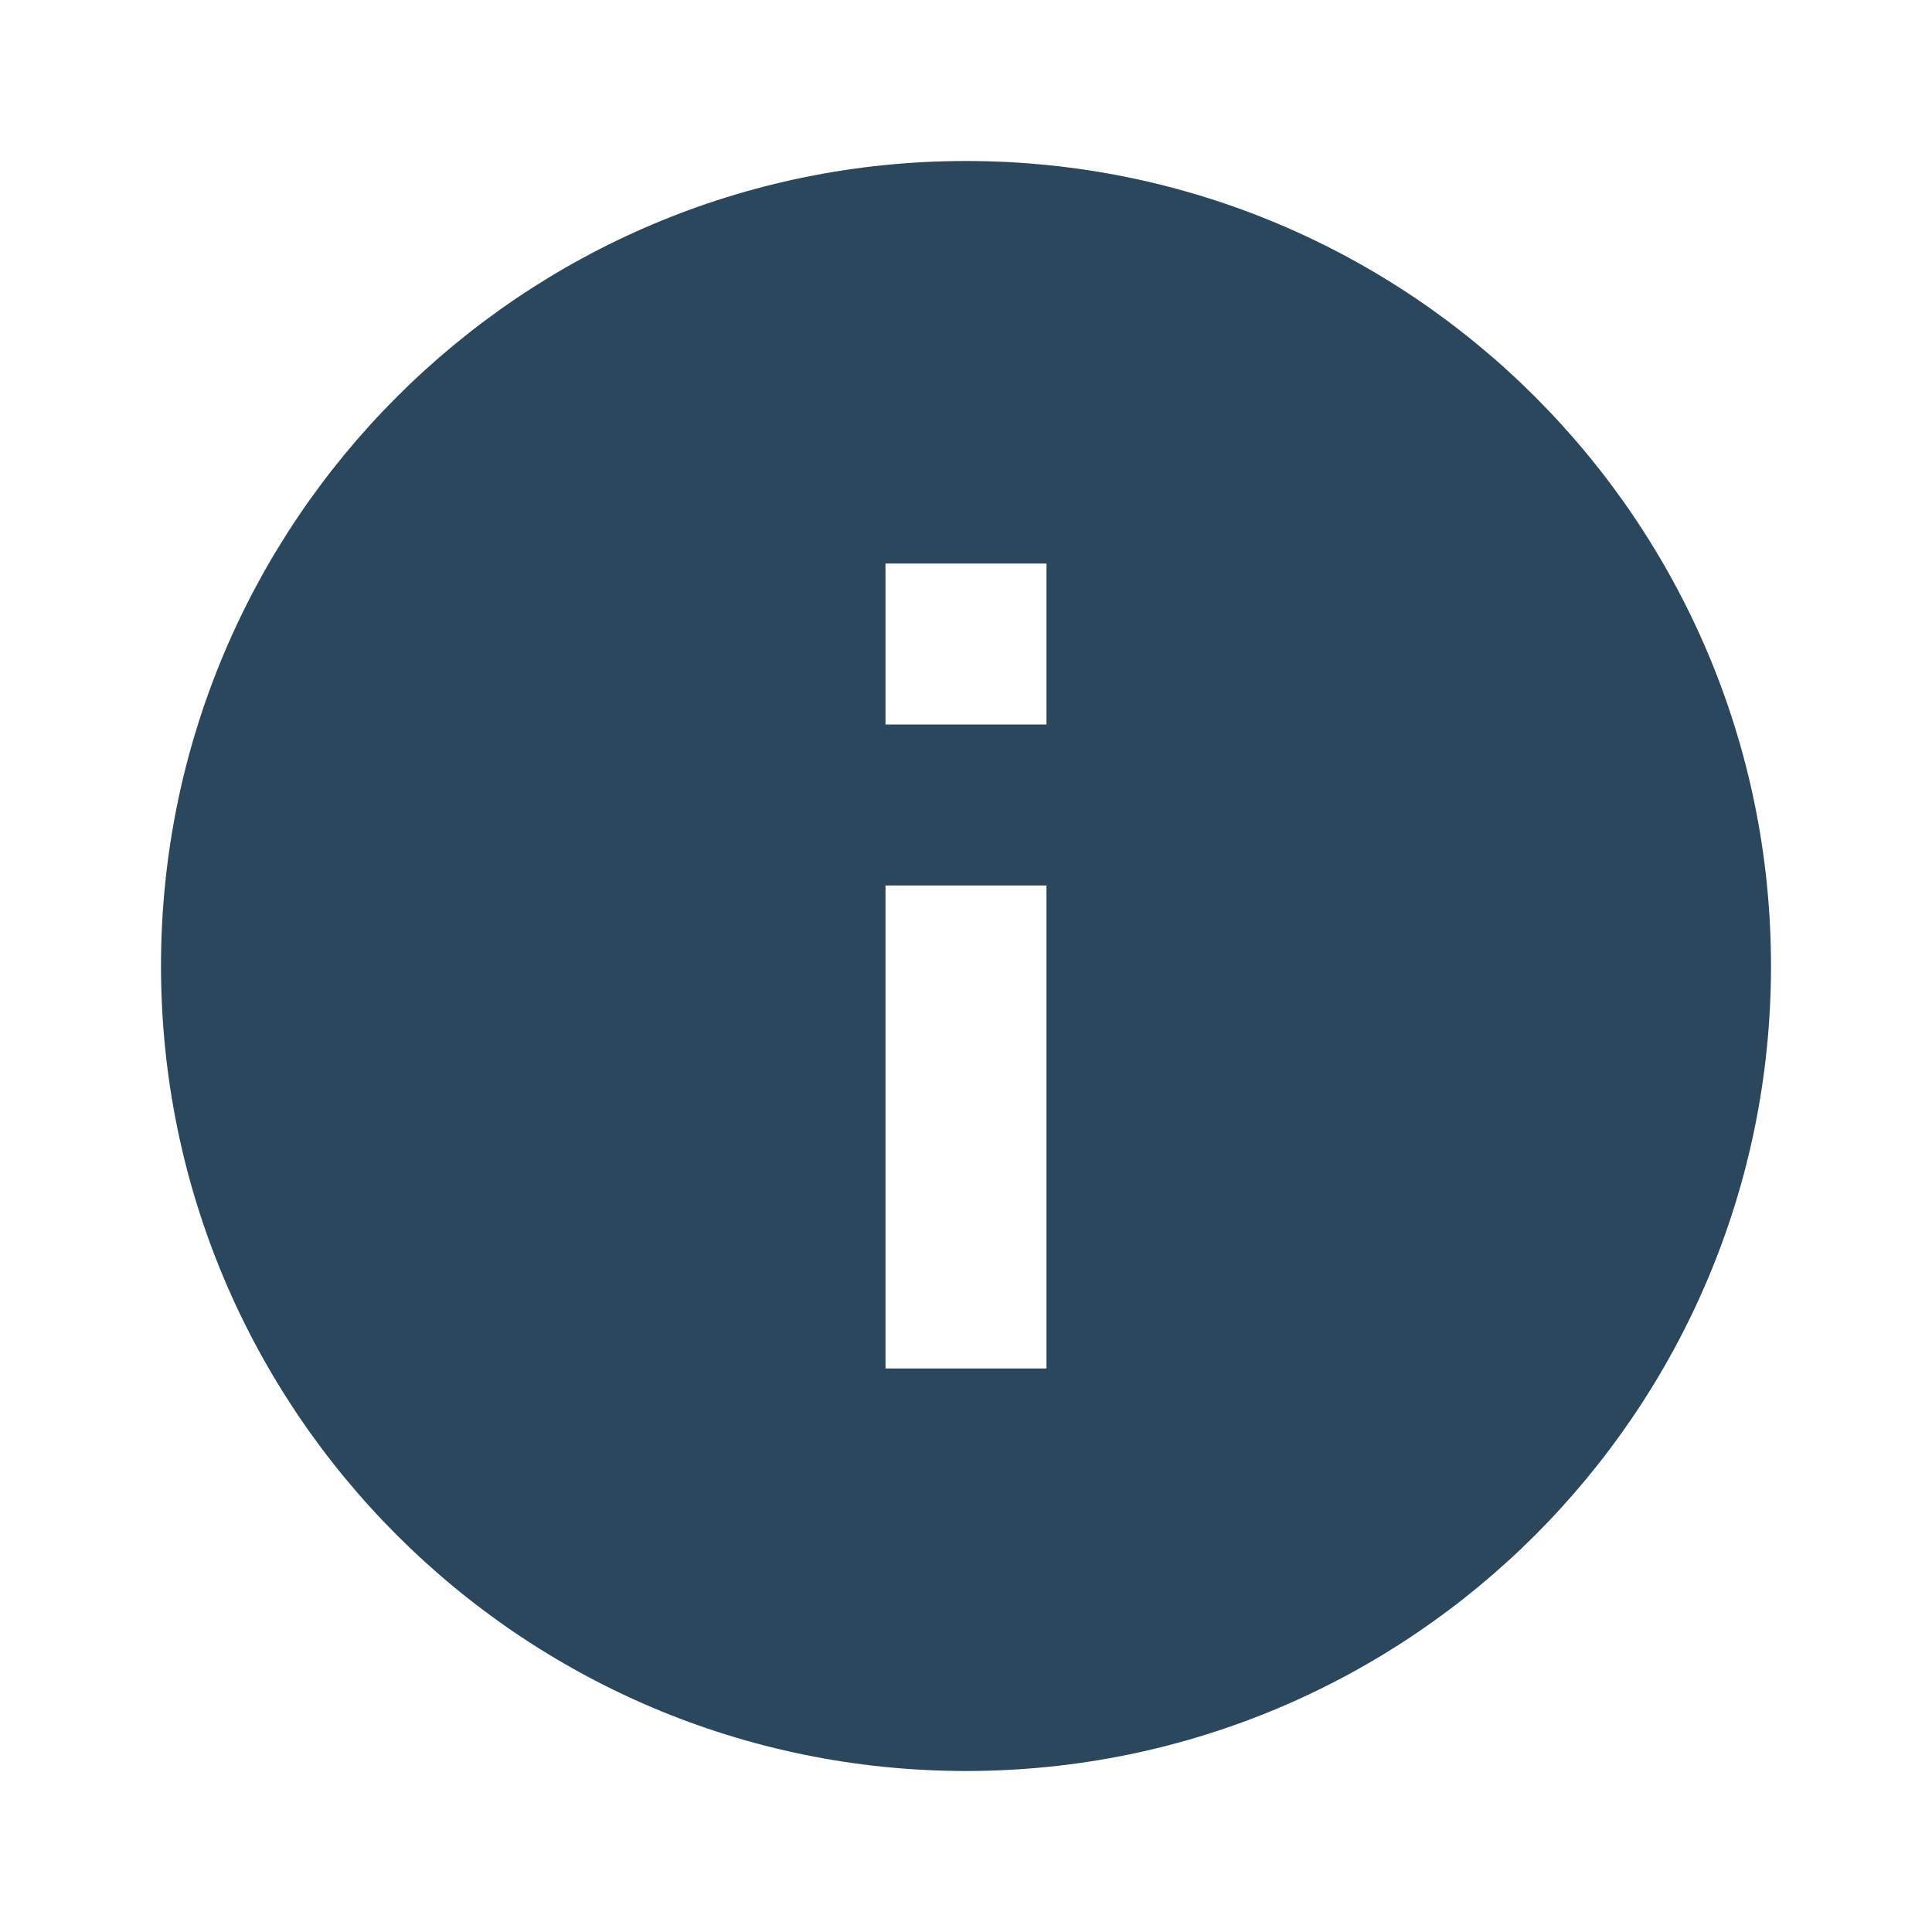
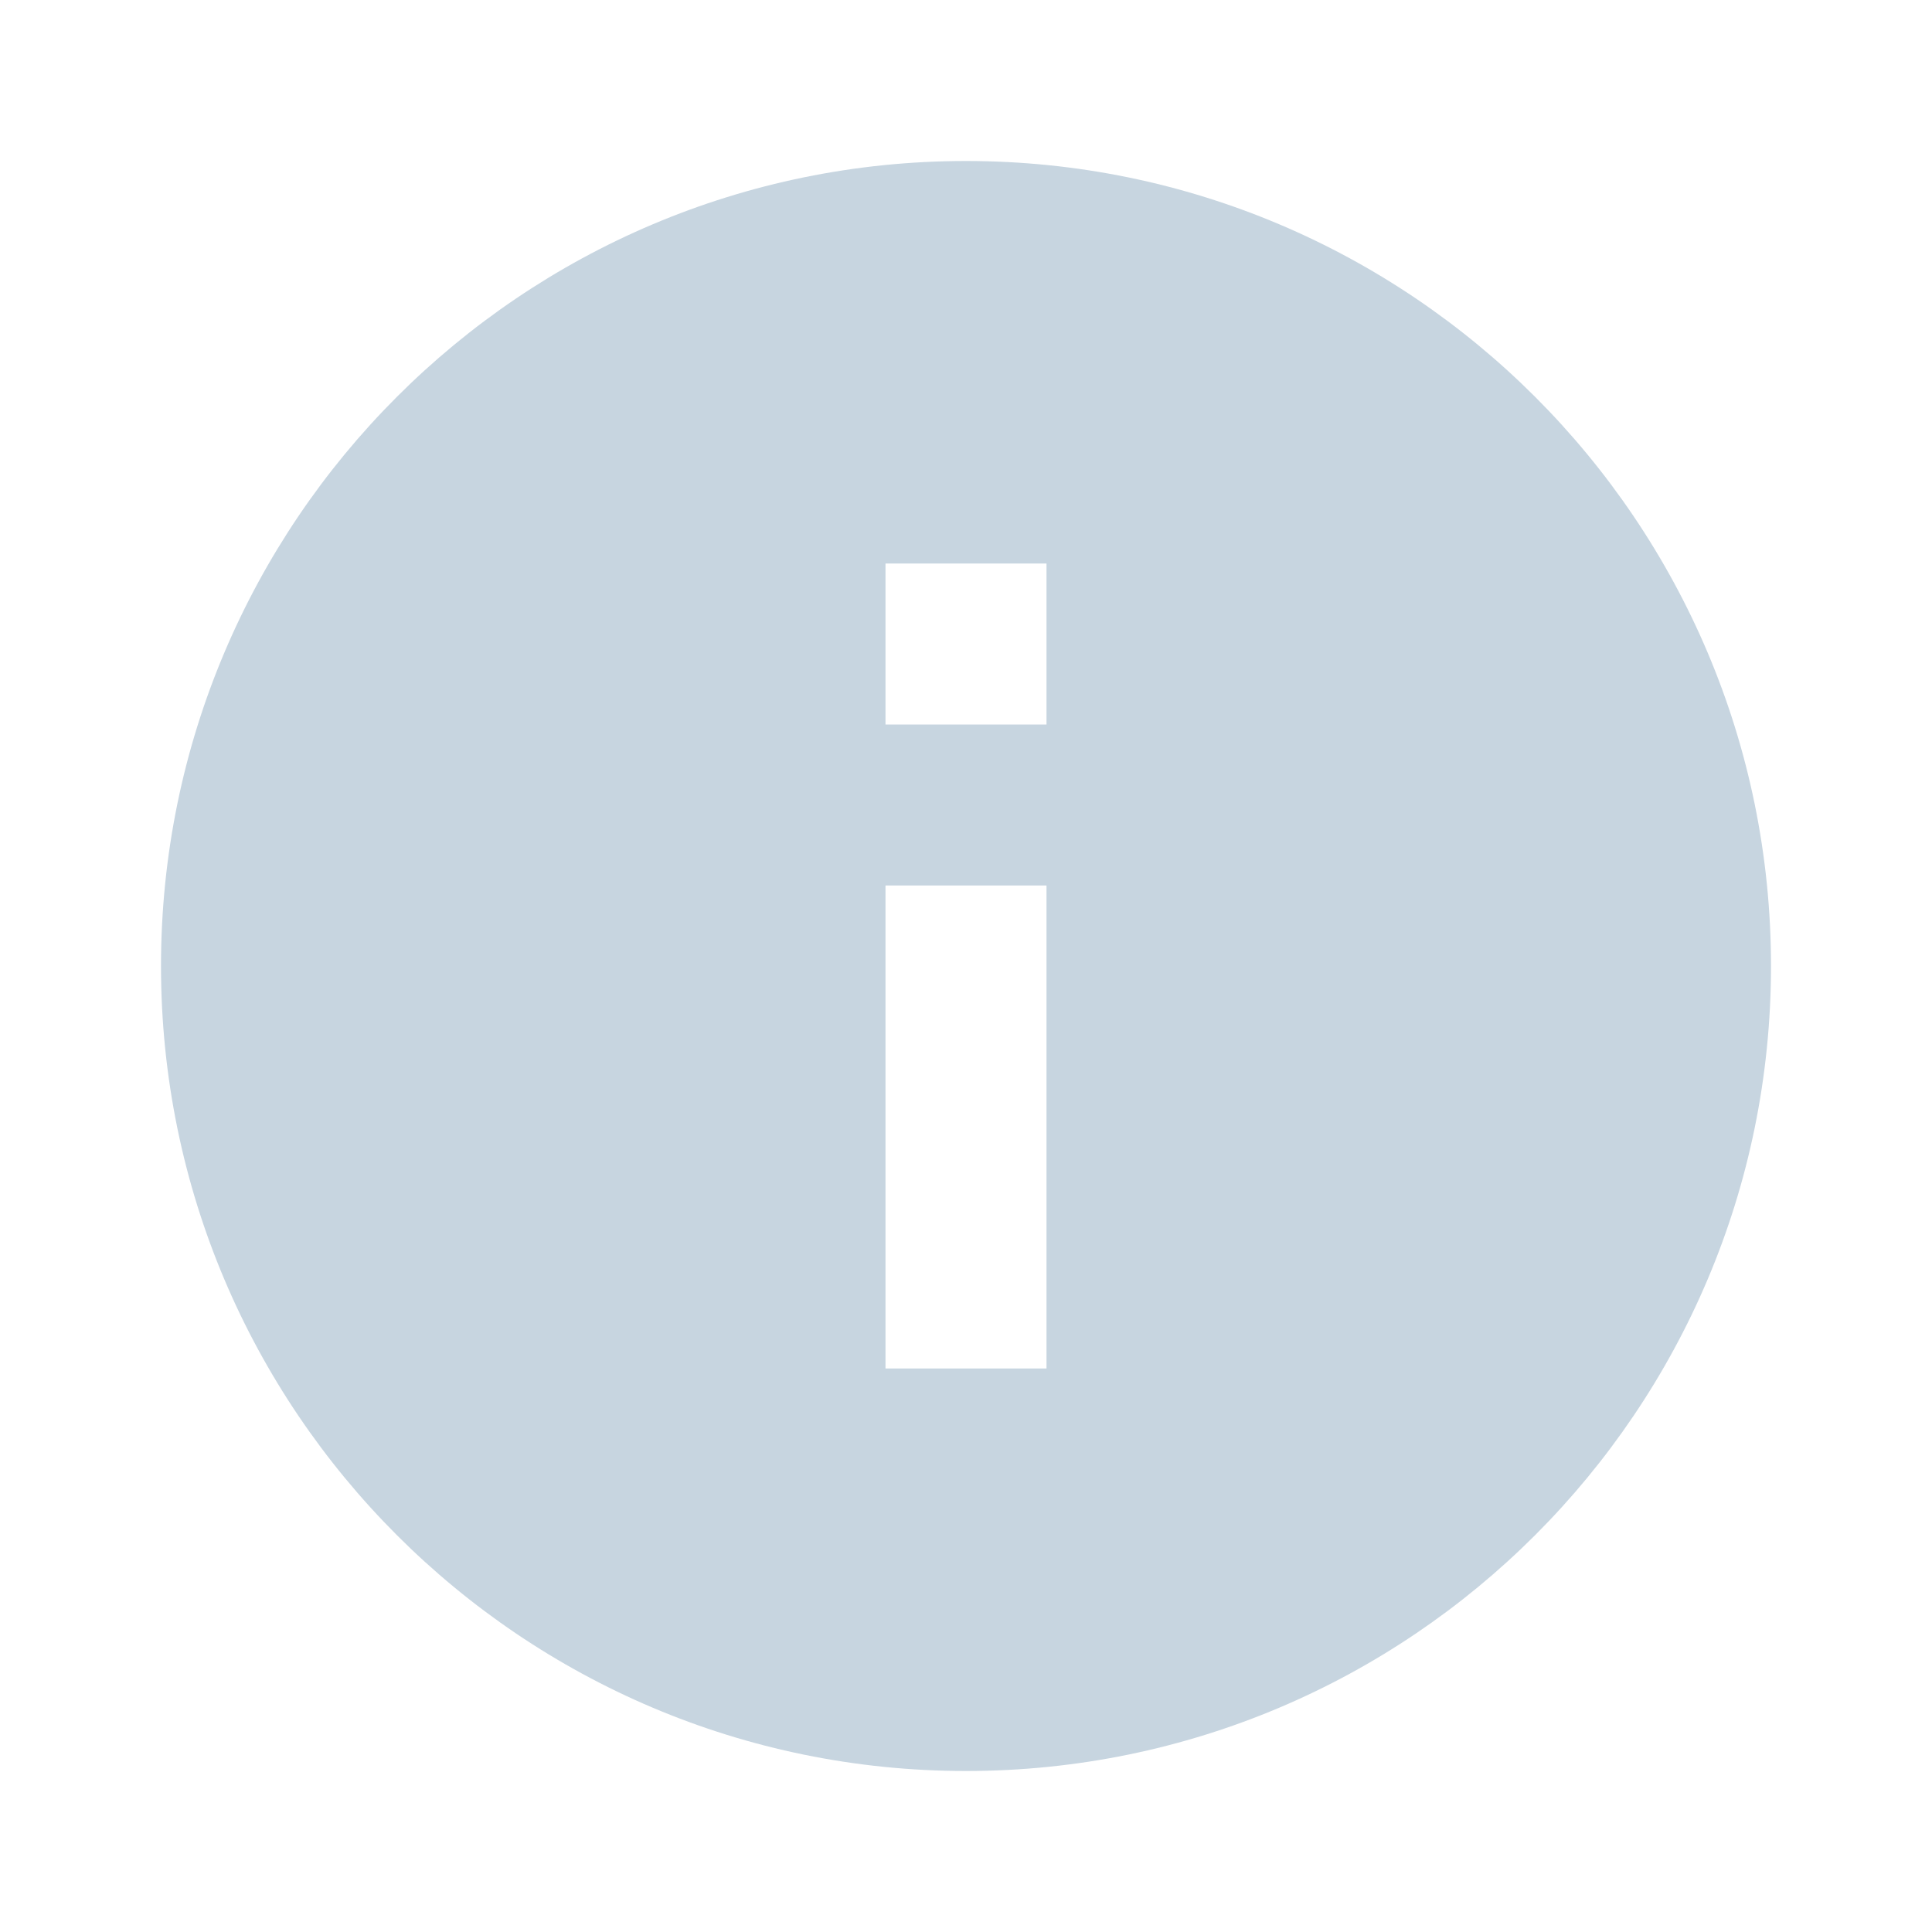
<svg xmlns="http://www.w3.org/2000/svg" width="24" height="24" viewBox="0 0 24 24">
  <path d="M0 0h24v24H0z" fill="none" />
-   <path fill="#2a475e" d="M12 2C6.48 2 2 6.48 2 12s4.48 10 10 10 10-4.48 10-10S17.52 2 12 2zm1 15h-2v-6h2v6zm0-8h-2V7h2v2z" />
+   <path fill="#c7d5e0" d="M12 2C6.48 2 2 6.48 2 12s4.48 10 10 10 10-4.48 10-10S17.52 2 12 2zm1 15h-2v-6h2v6zm0-8h-2V7h2v2z" />
</svg>
